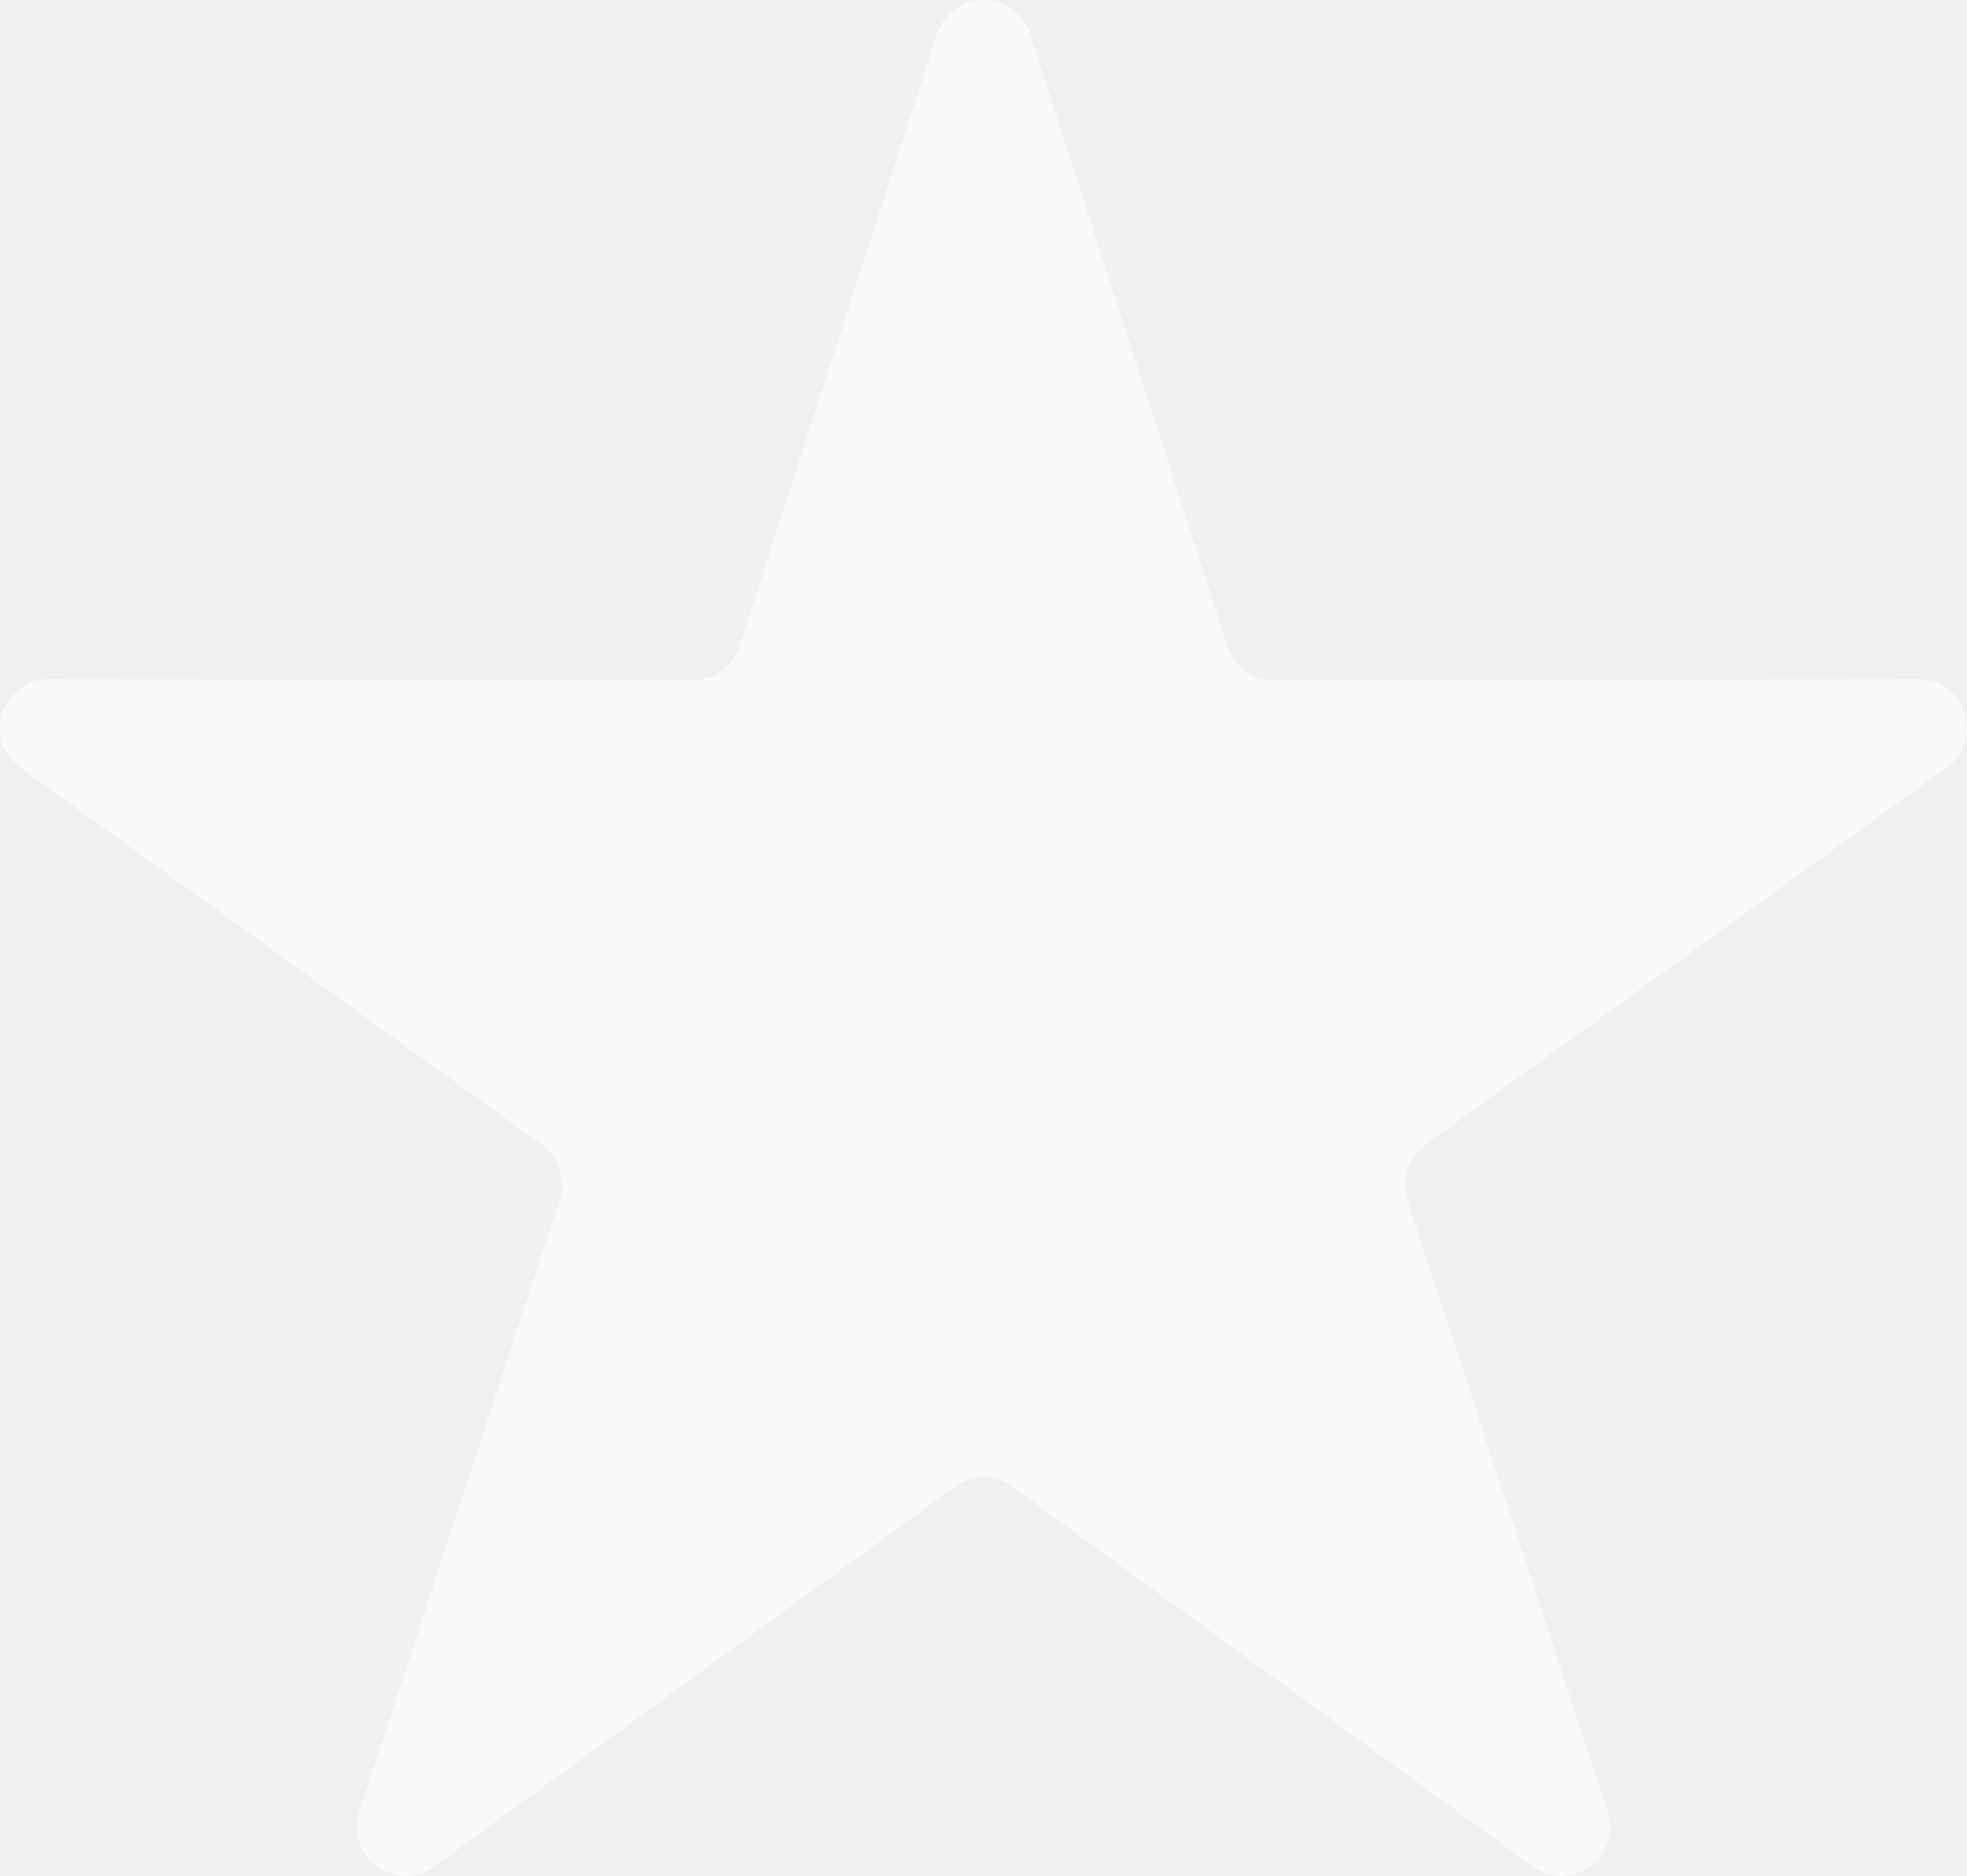
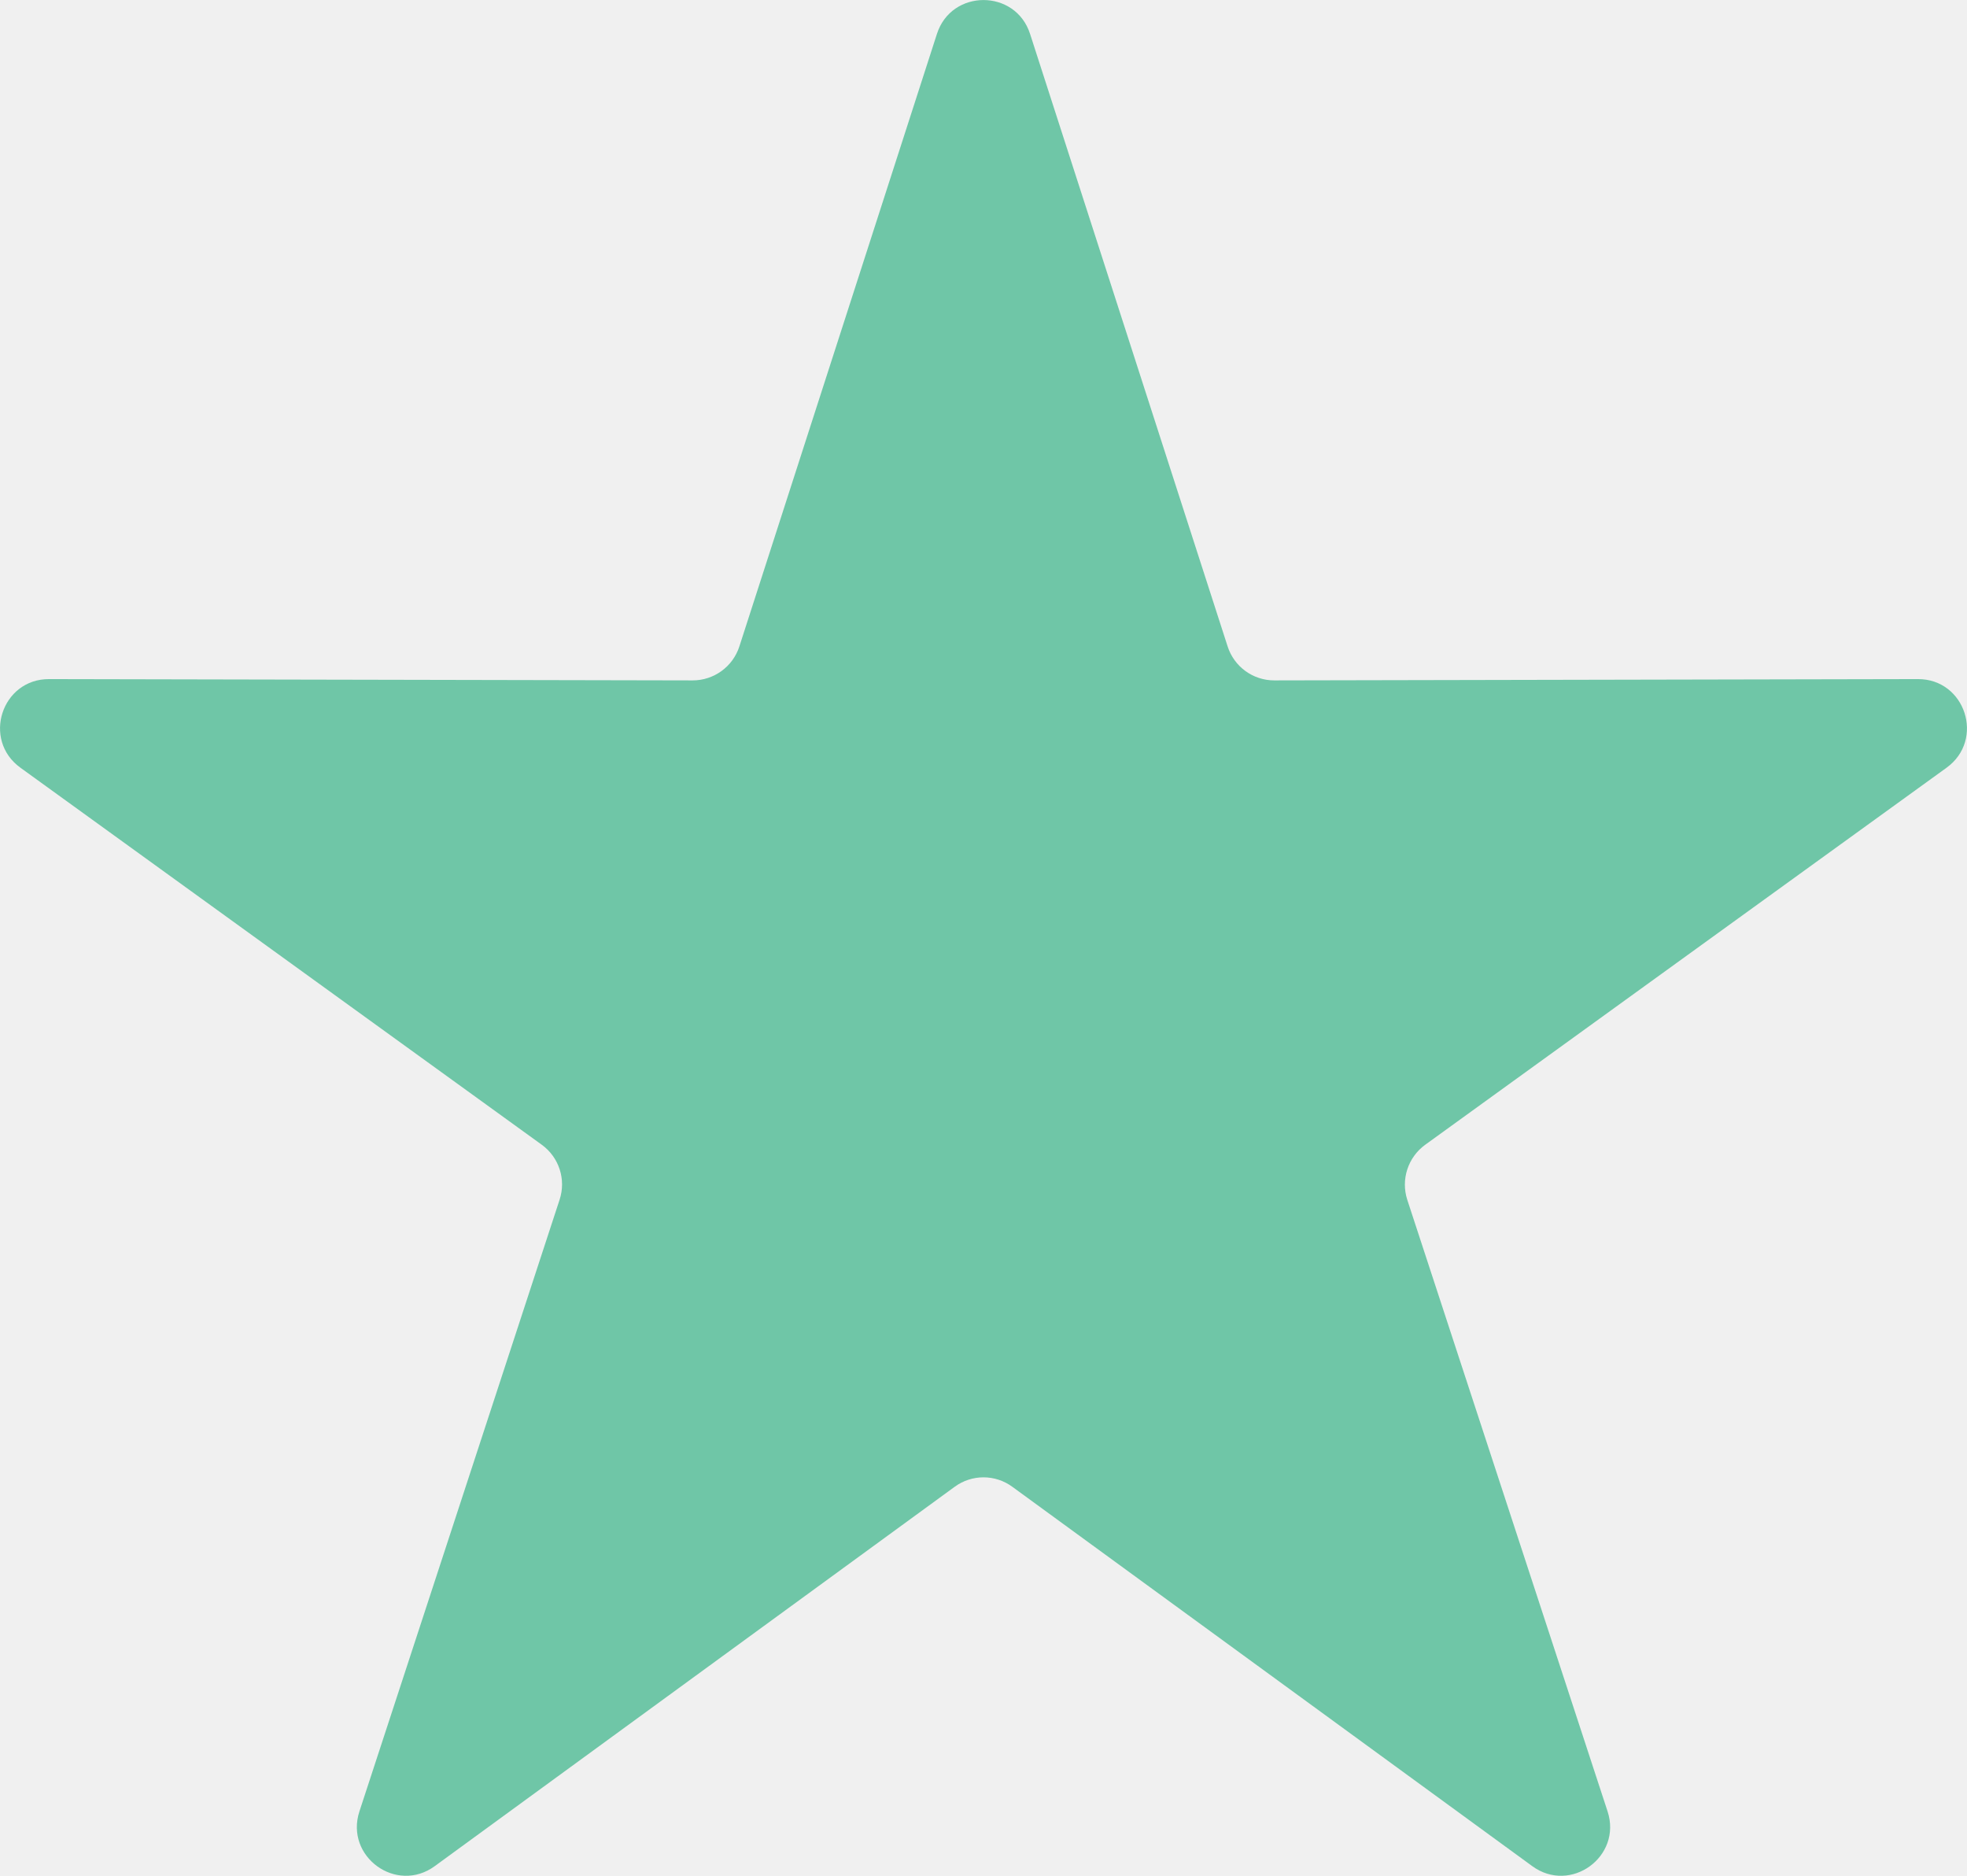
<svg xmlns="http://www.w3.org/2000/svg" preserveAspectRatio="none" overflow="visible" style="display: block;" width="12.057" height="11.496" viewBox="0 0 12.057 11.496" fill="none">
-   <path id="Star 1" d="M5.743 0.208C5.832 -0.069 6.225 -0.069 6.314 0.208L7.525 3.962C7.565 4.086 7.68 4.17 7.811 4.17L11.756 4.162C12.047 4.161 12.168 4.534 11.932 4.705L8.736 7.016C8.63 7.093 8.586 7.229 8.626 7.353L9.854 11.102C9.944 11.379 9.627 11.609 9.392 11.437L6.205 9.112C6.1 9.035 5.957 9.035 5.852 9.112L2.665 11.437C2.43 11.609 2.113 11.379 2.203 11.102L3.43 7.353C3.471 7.229 3.427 7.093 3.321 7.016L0.125 4.705C-0.111 4.534 0.01 4.161 0.301 4.162L4.246 4.17C4.376 4.17 4.492 4.086 4.532 3.962L5.743 0.208Z" fill="white" fill-opacity="0.6" />
+   <path id="Star 1" d="M5.743 0.208C5.832 -0.069 6.225 -0.069 6.314 0.208L7.525 3.962C7.565 4.086 7.68 4.17 7.811 4.17L11.756 4.162C12.047 4.161 12.168 4.534 11.932 4.705L8.736 7.016C8.63 7.093 8.586 7.229 8.626 7.353L9.854 11.102C9.944 11.379 9.627 11.609 9.392 11.437L6.205 9.112C6.1 9.035 5.957 9.035 5.852 9.112L2.665 11.437C2.43 11.609 2.113 11.379 2.203 11.102L3.43 7.353C3.471 7.229 3.427 7.093 3.321 7.016L0.125 4.705C-0.111 4.534 0.01 4.161 0.301 4.162L4.246 4.17C4.376 4.17 4.492 4.086 4.532 3.962L5.743 0.208Z" fill="#6FC6A7" />
</svg>
